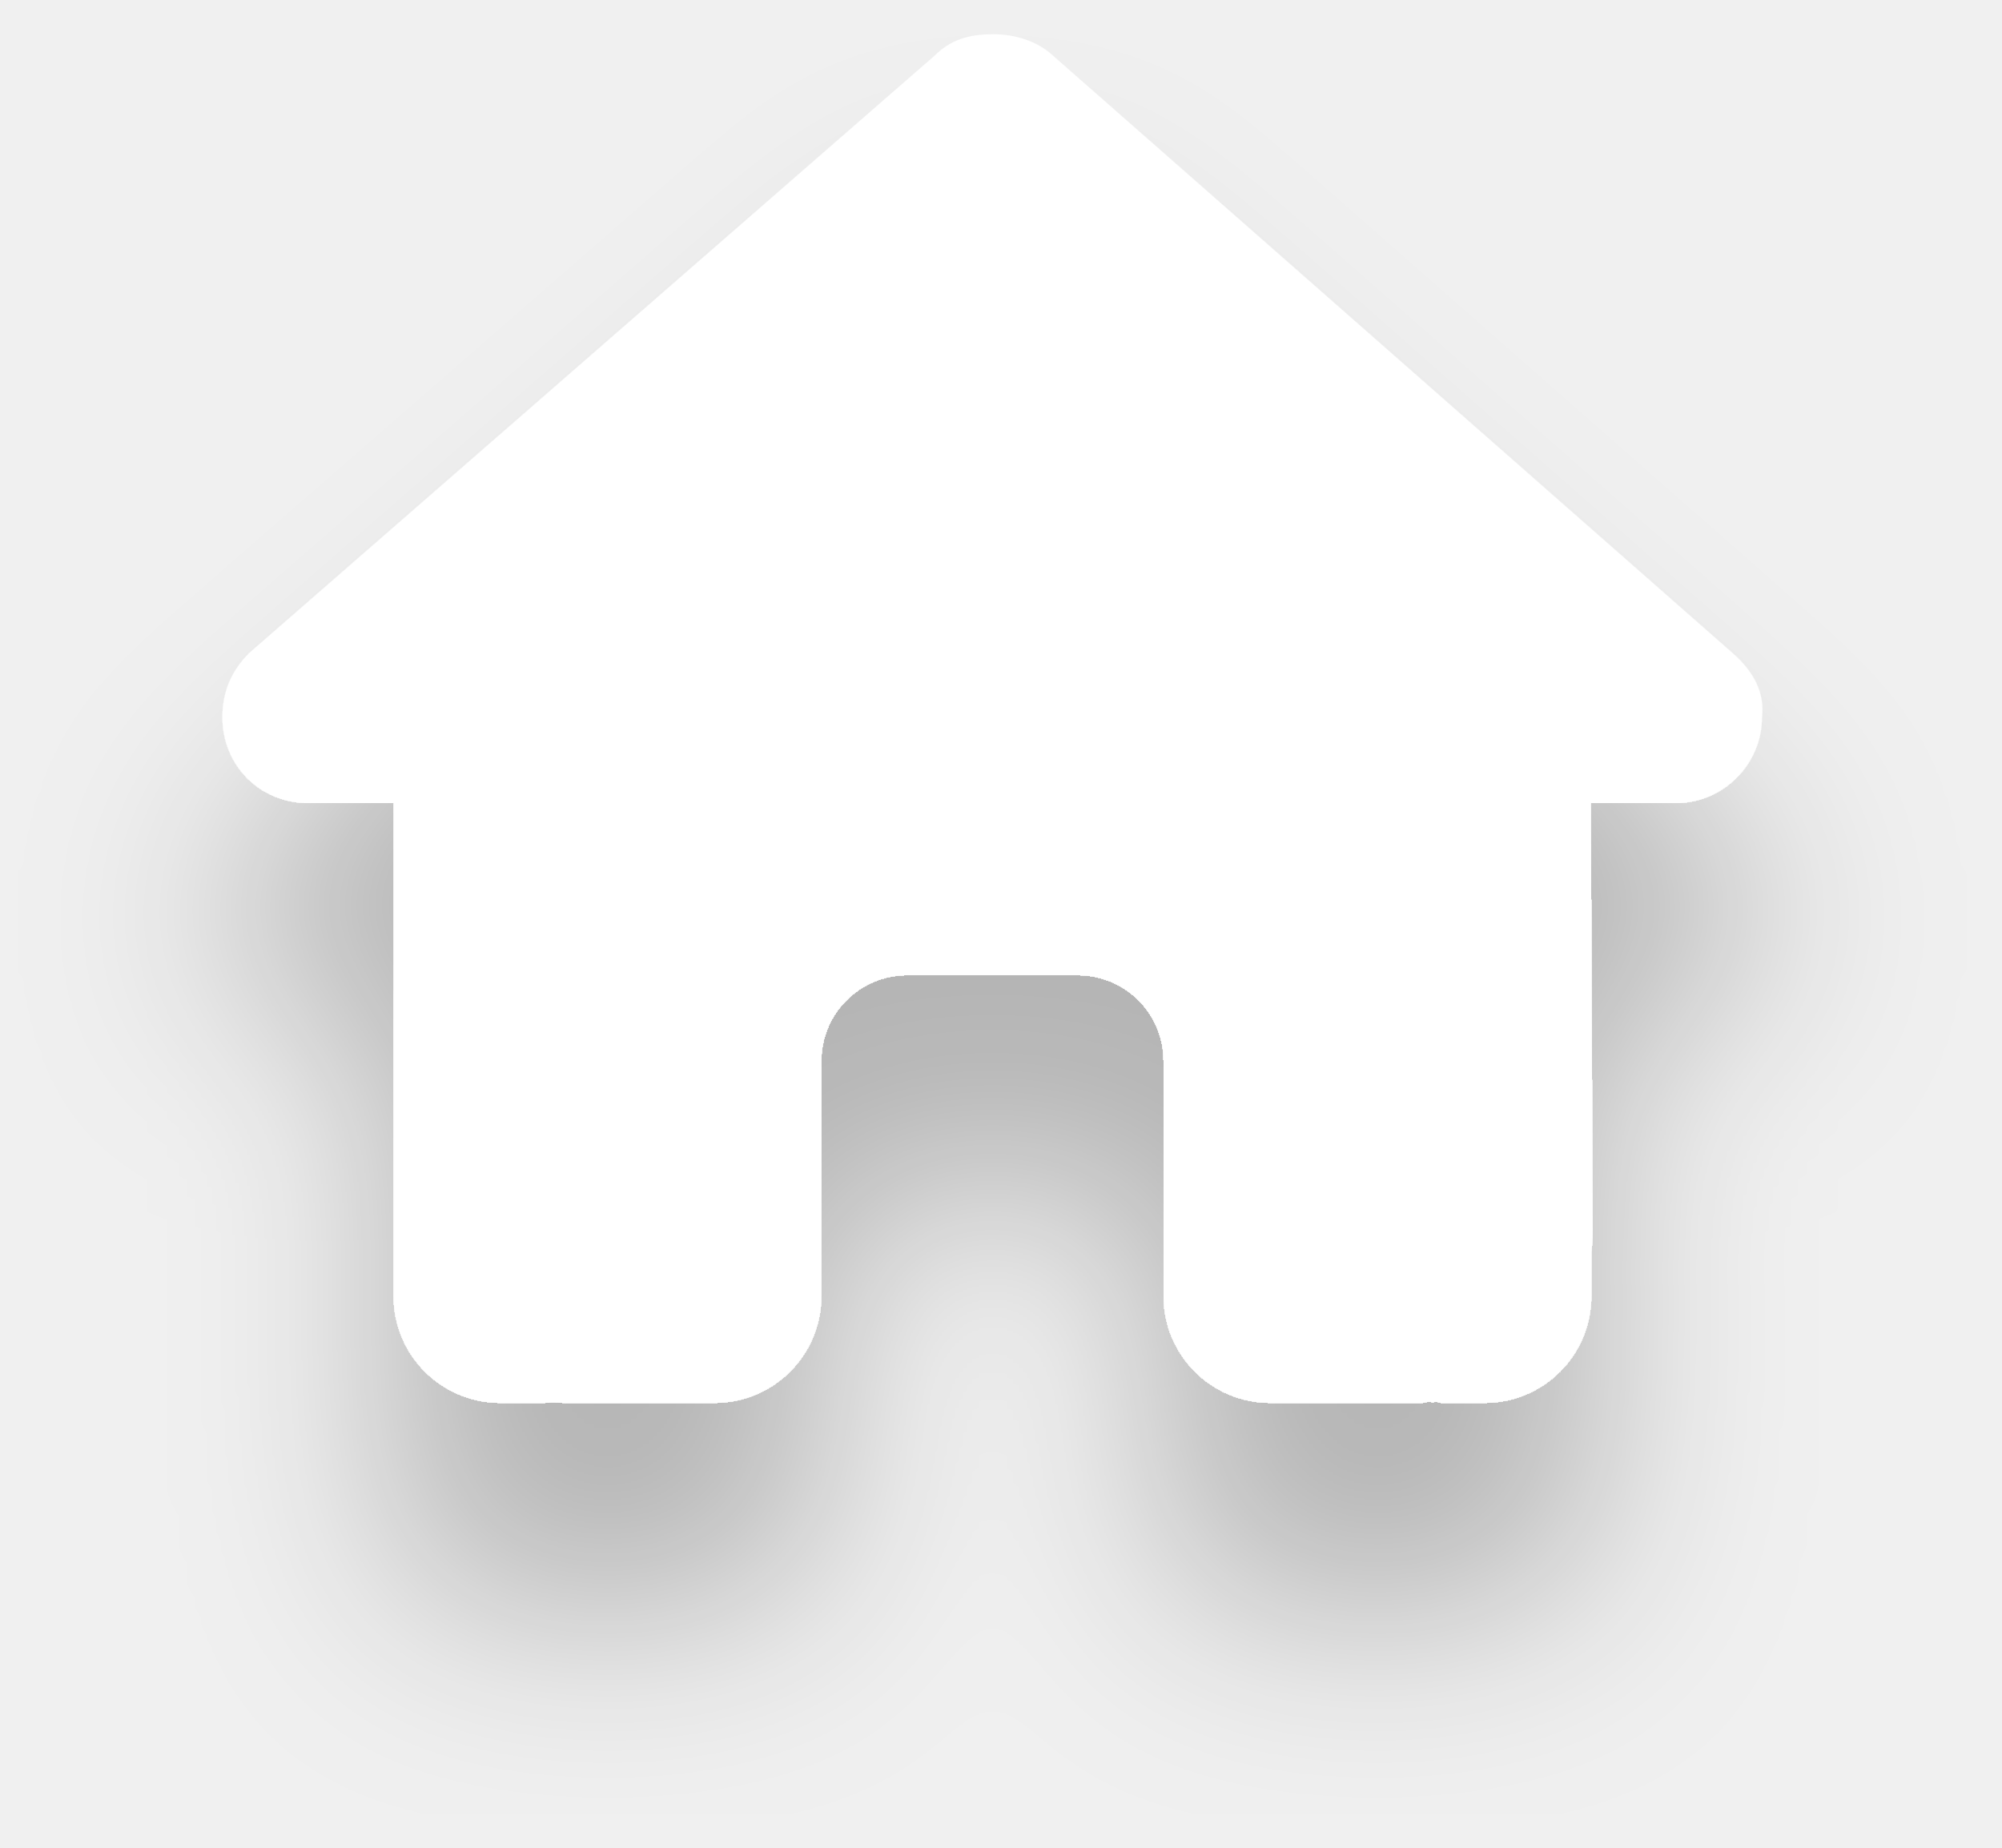
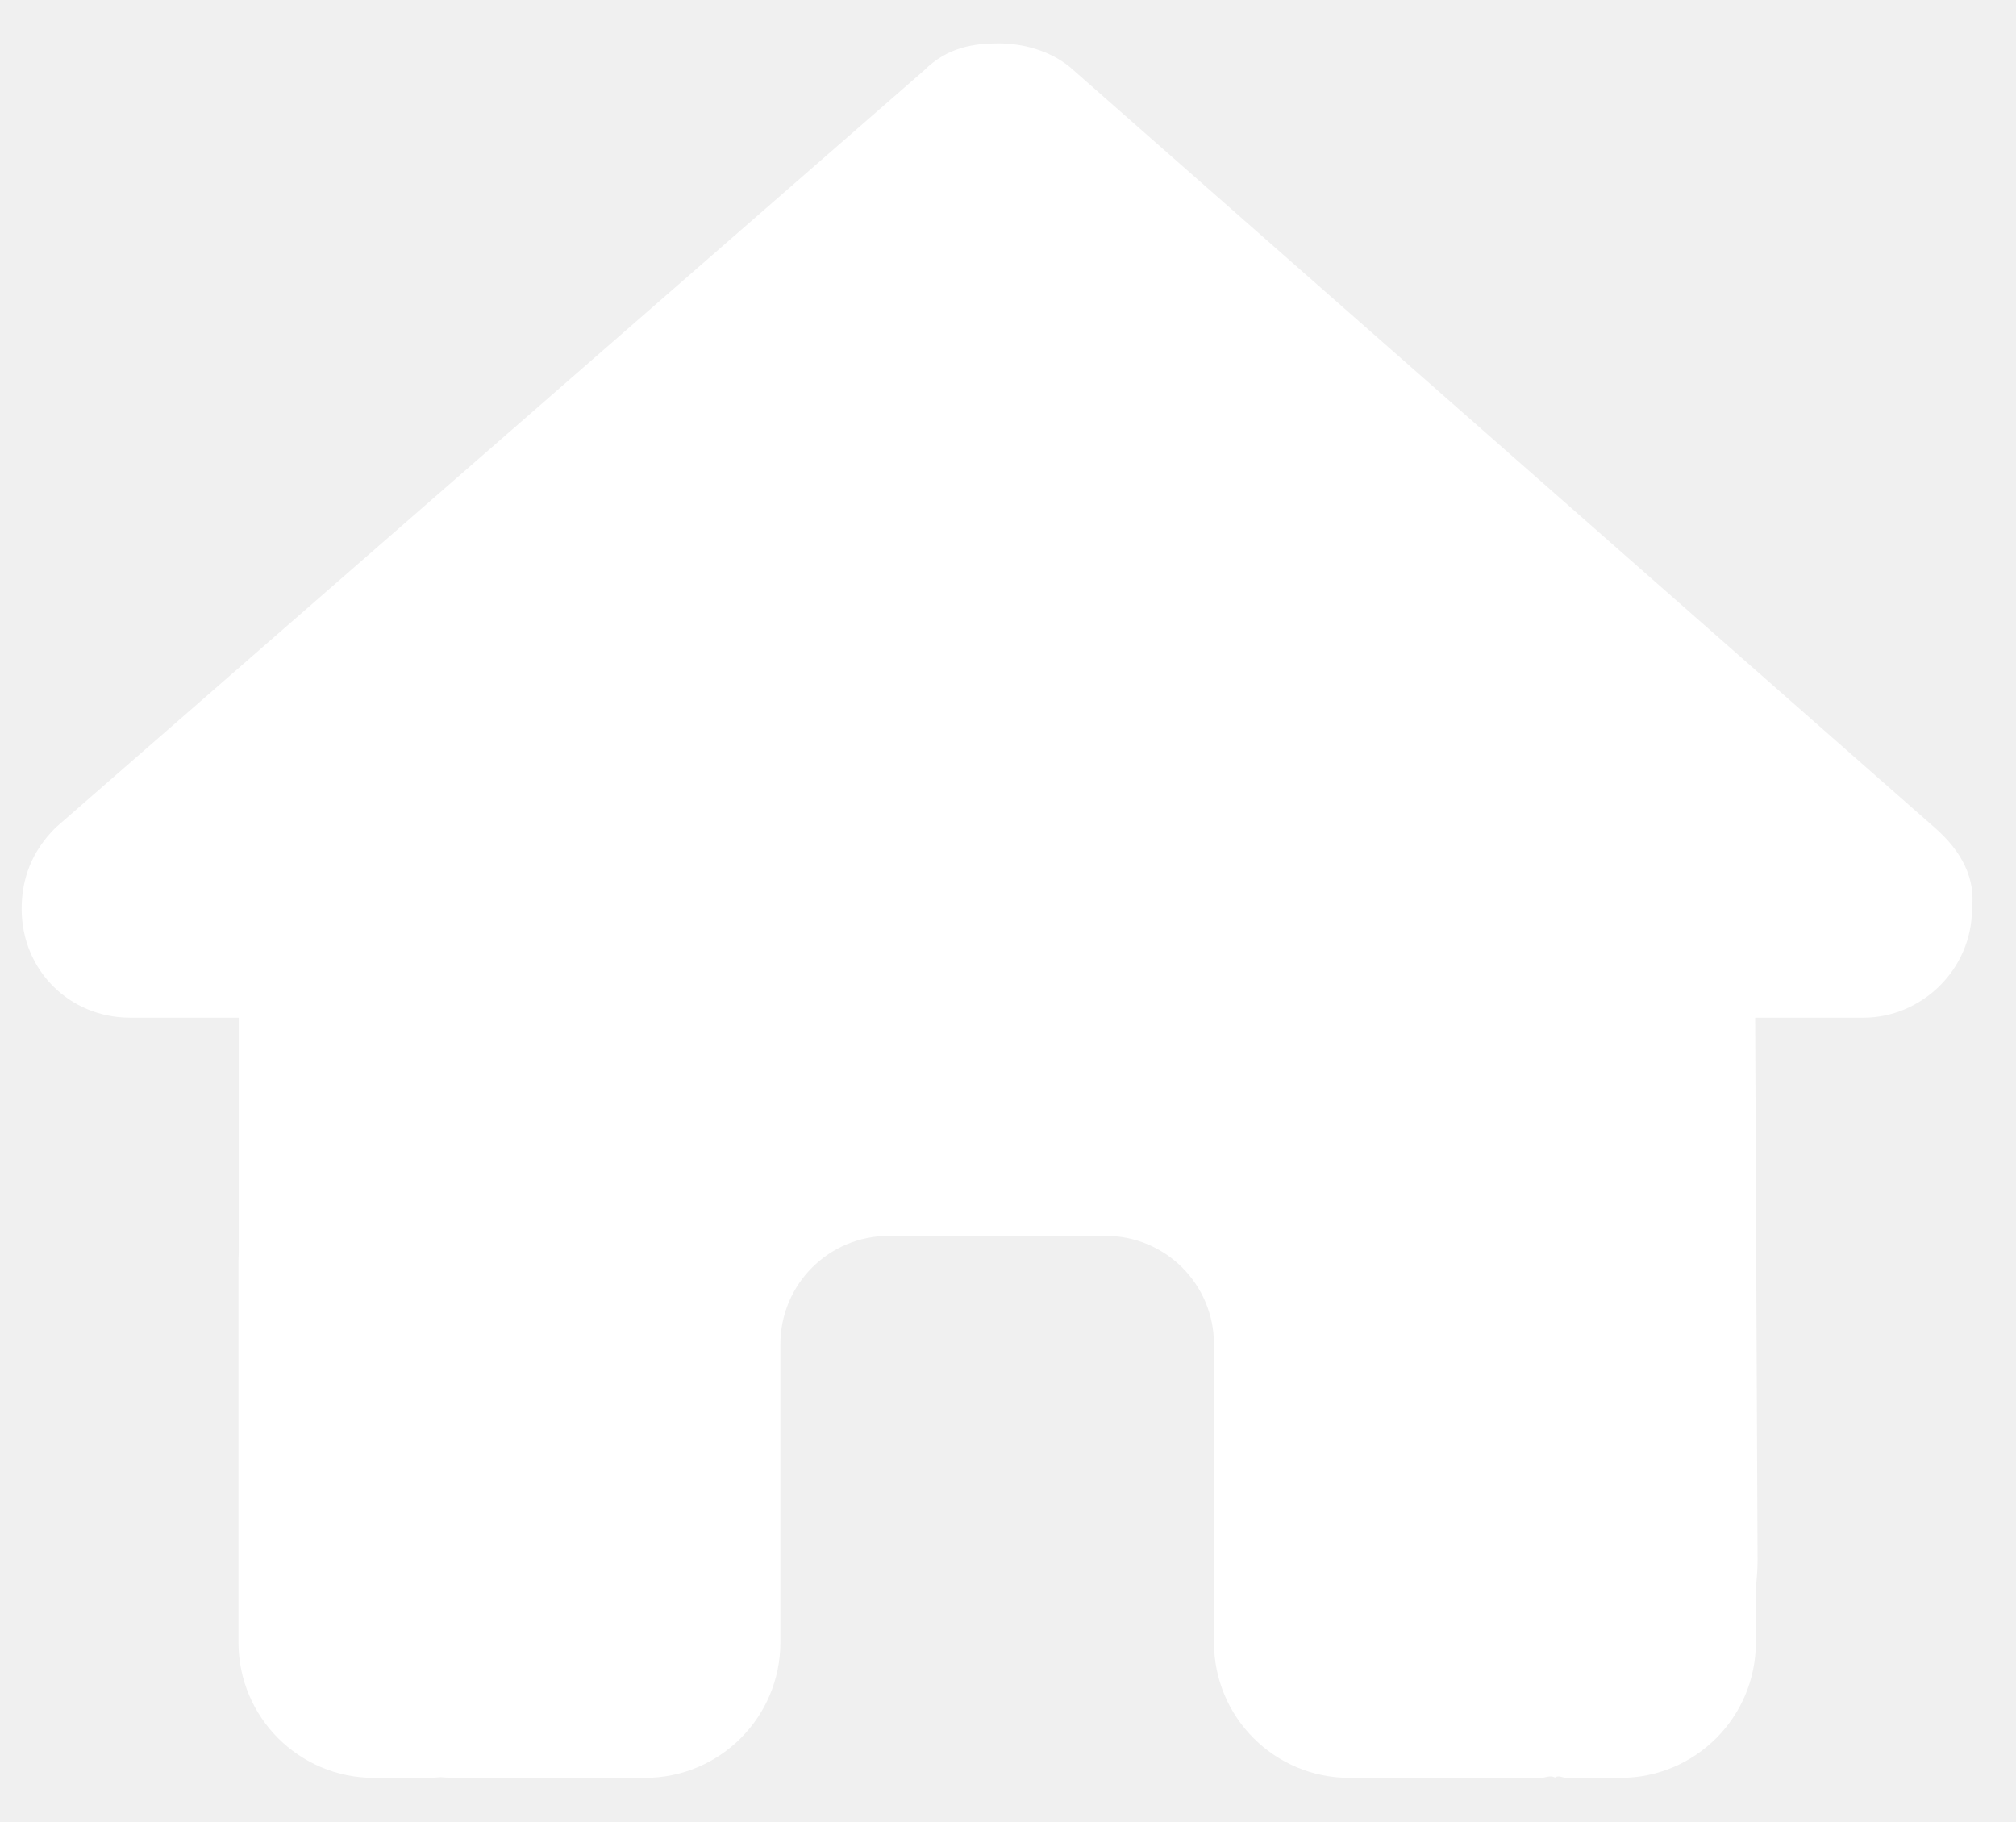
- <svg xmlns="http://www.w3.org/2000/svg" width="39" height="36" viewBox="0 0 39 36" fill="none">
-   <g filter="url(#filter0_d_1167_8)">
-     <path d="M34.323 13.974C34.323 14.911 33.542 15.646 32.656 15.646H30.989L31.026 23.984C31.026 24.13 31.015 24.266 31 24.406V25.25C31 26.401 30.068 27.333 28.917 27.333H28.083C28.026 27.333 27.969 27.286 27.911 27.328C27.838 27.286 27.765 27.333 27.693 27.333H24.75C23.599 27.333 22.667 26.401 22.667 25.25V20.667C22.667 19.745 21.922 19 21 19H17.667C16.745 19 16 19.745 16 20.667V25.25C16 26.401 15.068 27.333 13.917 27.333H11.005C10.927 27.333 10.849 27.328 10.771 27.323C10.708 27.328 10.646 27.333 10.583 27.333H9.75C8.599 27.333 7.667 26.401 7.667 25.25V19.417C7.667 19.37 7.668 19.318 7.671 19.271V15.646H6.003C5.063 15.646 4.333 14.911 4.333 13.974C4.333 13.505 4.49 13.088 4.855 12.724L18.208 1.084C18.573 0.719 18.989 0.667 19.354 0.667C19.719 0.667 20.135 0.771 20.453 1.032L33.75 12.724C34.167 13.088 34.38 13.505 34.323 13.974Z" fill="white" />
-   </g>
-   <defs>
-     <filter id="filter0_d_1167_8" x="0.333" y="0.667" width="37.999" height="34.667" filterUnits="userSpaceOnUse" color-interpolation-filters="sRGB">
-       <feFlood flood-opacity="0" result="BackgroundImageFix" />
-       <feColorMatrix in="SourceAlpha" type="matrix" values="0 0 0 0 0 0 0 0 0 0 0 0 0 0 0 0 0 0 127 0" result="hardAlpha" />
-       <feOffset dy="4" />
-       <feGaussianBlur stdDeviation="2" />
-       <feComposite in2="hardAlpha" operator="out" />
-       <feColorMatrix type="matrix" values="0 0 0 0 0 0 0 0 0 0 0 0 0 0 0 0 0 0 0.25 0" />
-       <feBlend mode="normal" in2="BackgroundImageFix" result="effect1_dropShadow_1167_8" />
-       <feBlend mode="normal" in="SourceGraphic" in2="effect1_dropShadow_1167_8" result="shape" />
-     </filter>
-   </defs>
+ <svg xmlns="http://www.w3.org/2000/svg" width="31" height="28" viewBox="0 0 31 28" fill="none">
+   <path d="M30.323 13.974C30.323 14.911 29.542 15.646 28.656 15.646H26.989L27.026 23.984C27.026 24.13 27.015 24.266 27 24.406V25.25C27 26.401 26.068 27.333 24.917 27.333H24.083C24.026 27.333 23.969 27.286 23.911 27.328C23.838 27.286 23.765 27.333 23.693 27.333H20.75C19.599 27.333 18.667 26.401 18.667 25.25V20.667C18.667 19.745 17.922 19 17 19H13.667C12.745 19 12 19.745 12 20.667V25.25C12 26.401 11.068 27.333 9.917 27.333H7.005C6.927 27.333 6.849 27.328 6.771 27.323C6.708 27.328 6.646 27.333 6.583 27.333H5.75C4.599 27.333 3.667 26.401 3.667 25.25V19.417C3.667 19.37 3.668 19.318 3.671 19.271V15.646H2.003C1.063 15.646 0.333 14.911 0.333 13.974C0.333 13.505 0.49 13.088 0.855 12.724L14.208 1.084C14.573 0.719 14.989 0.667 15.354 0.667C15.719 0.667 16.135 0.771 16.453 1.032L29.75 12.724C30.167 13.088 30.38 13.505 30.323 13.974Z" fill="white" />
</svg>
